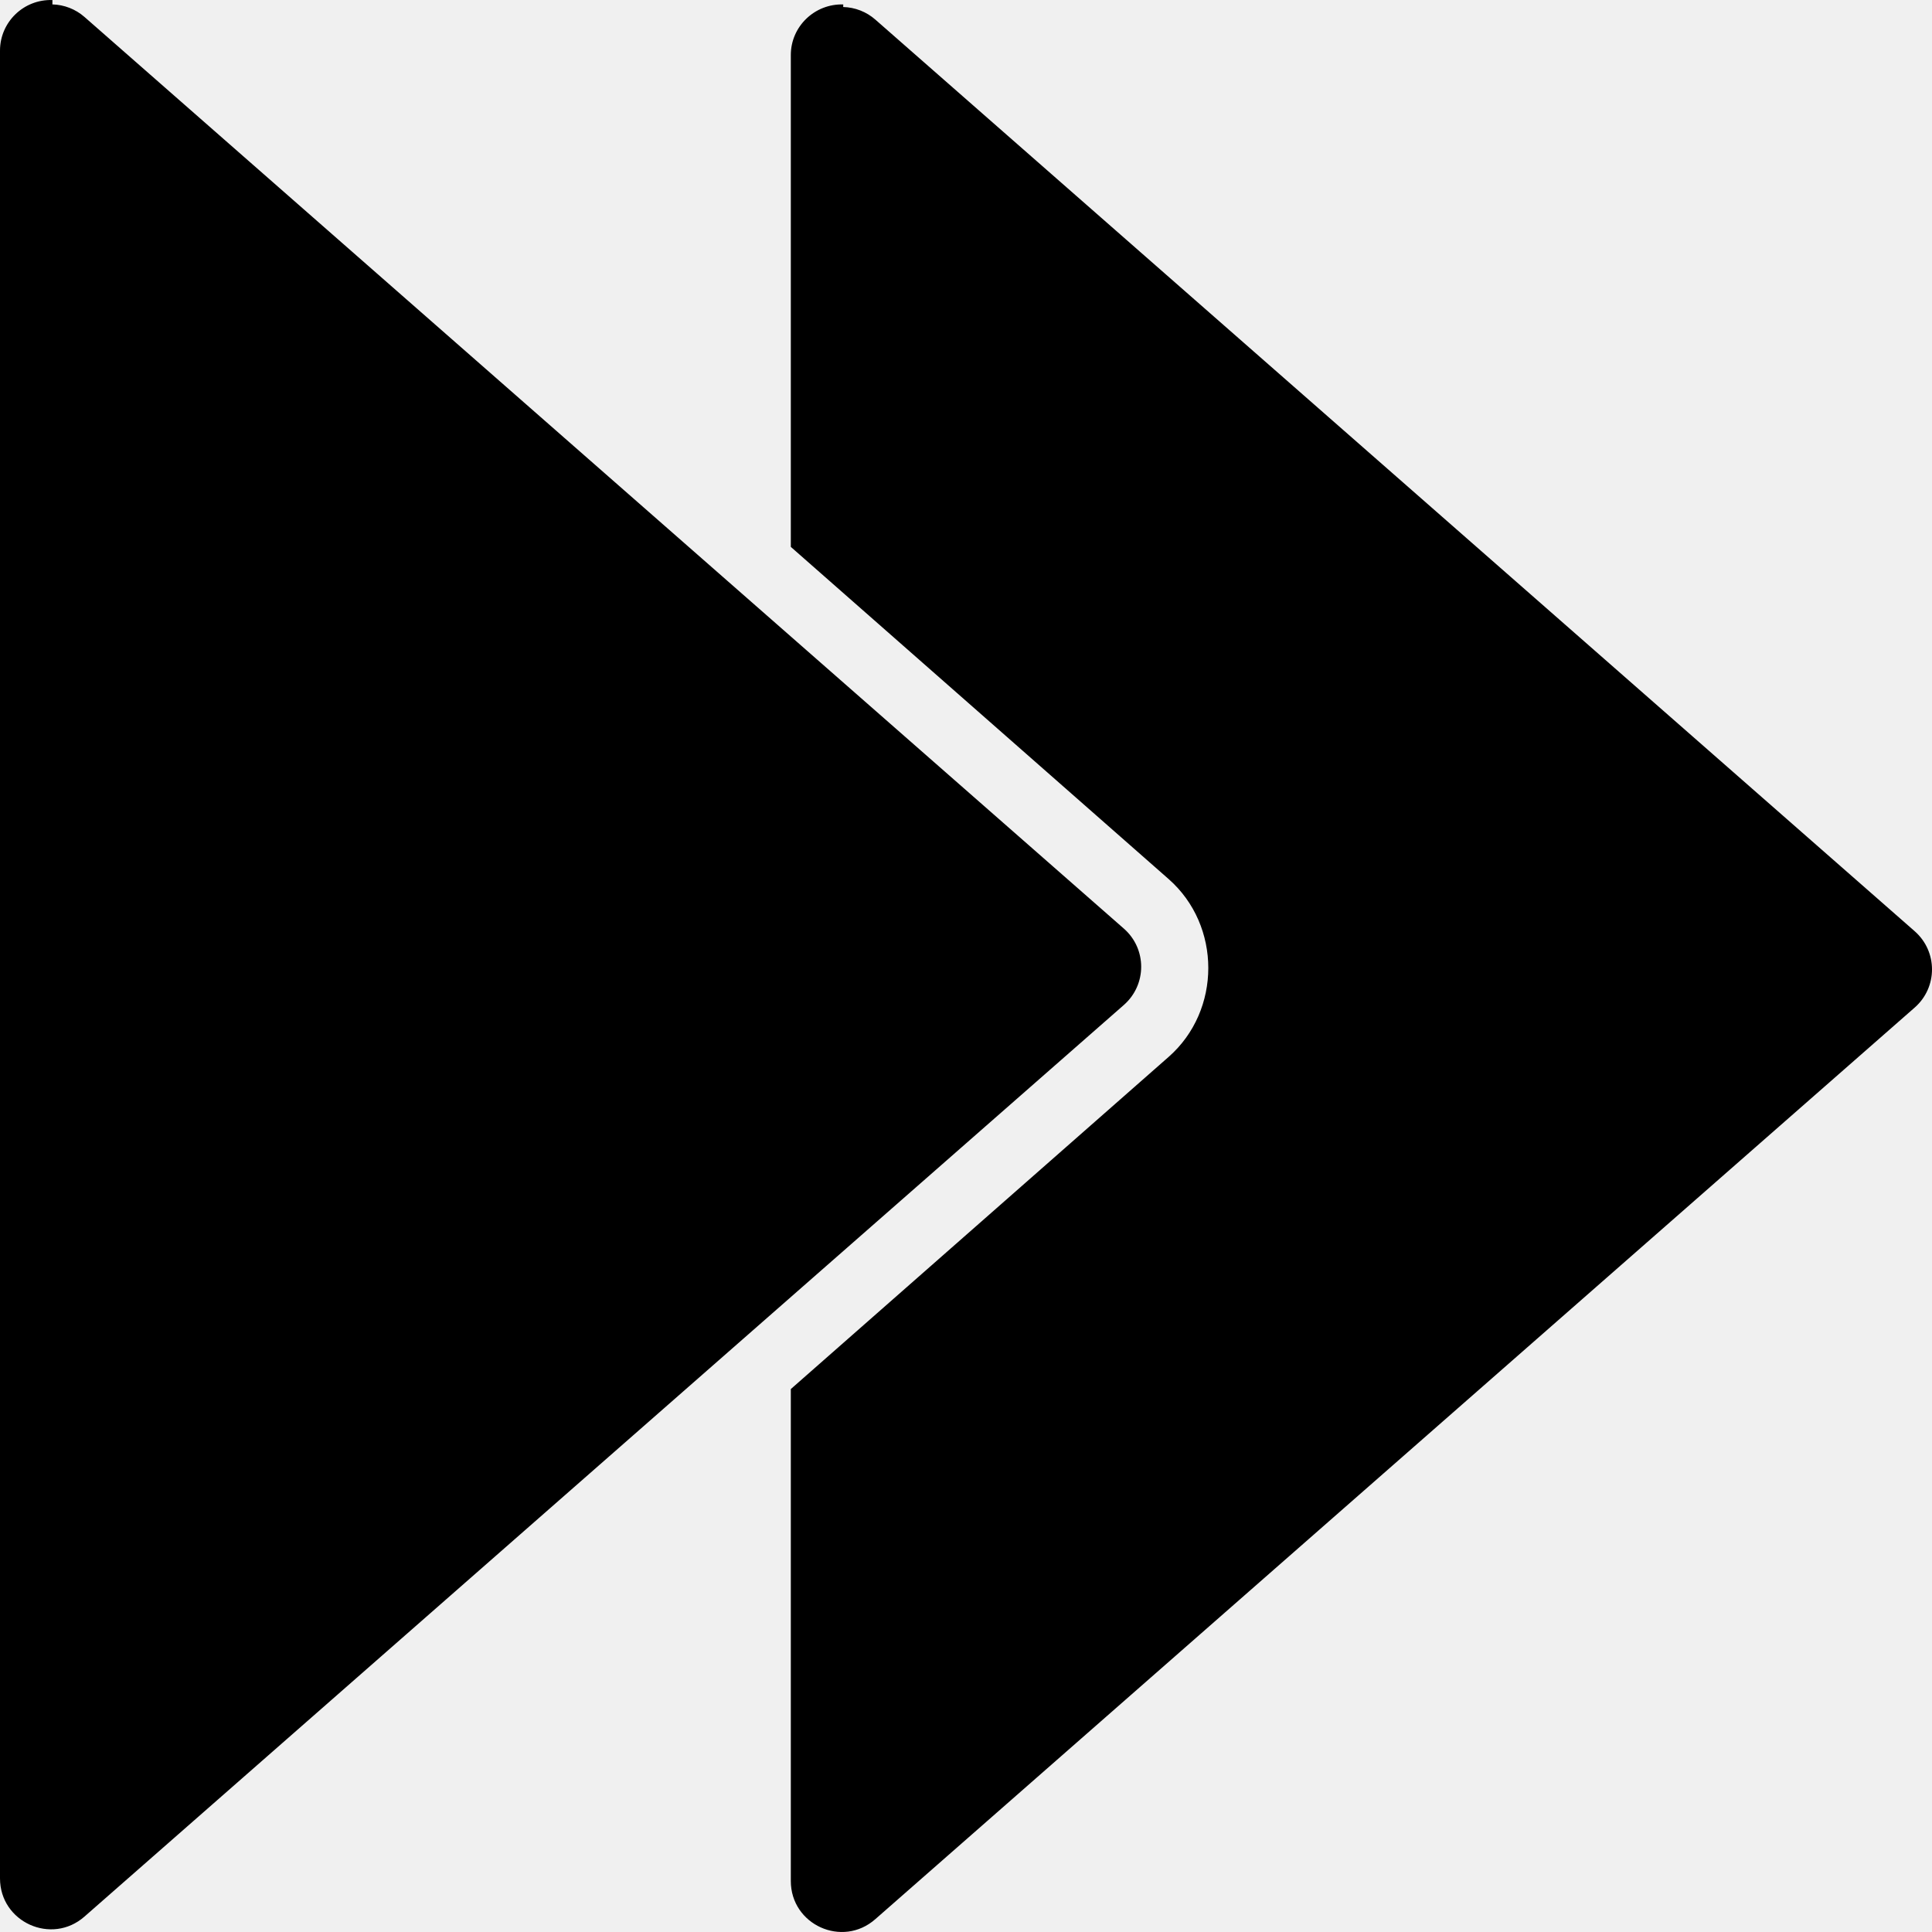
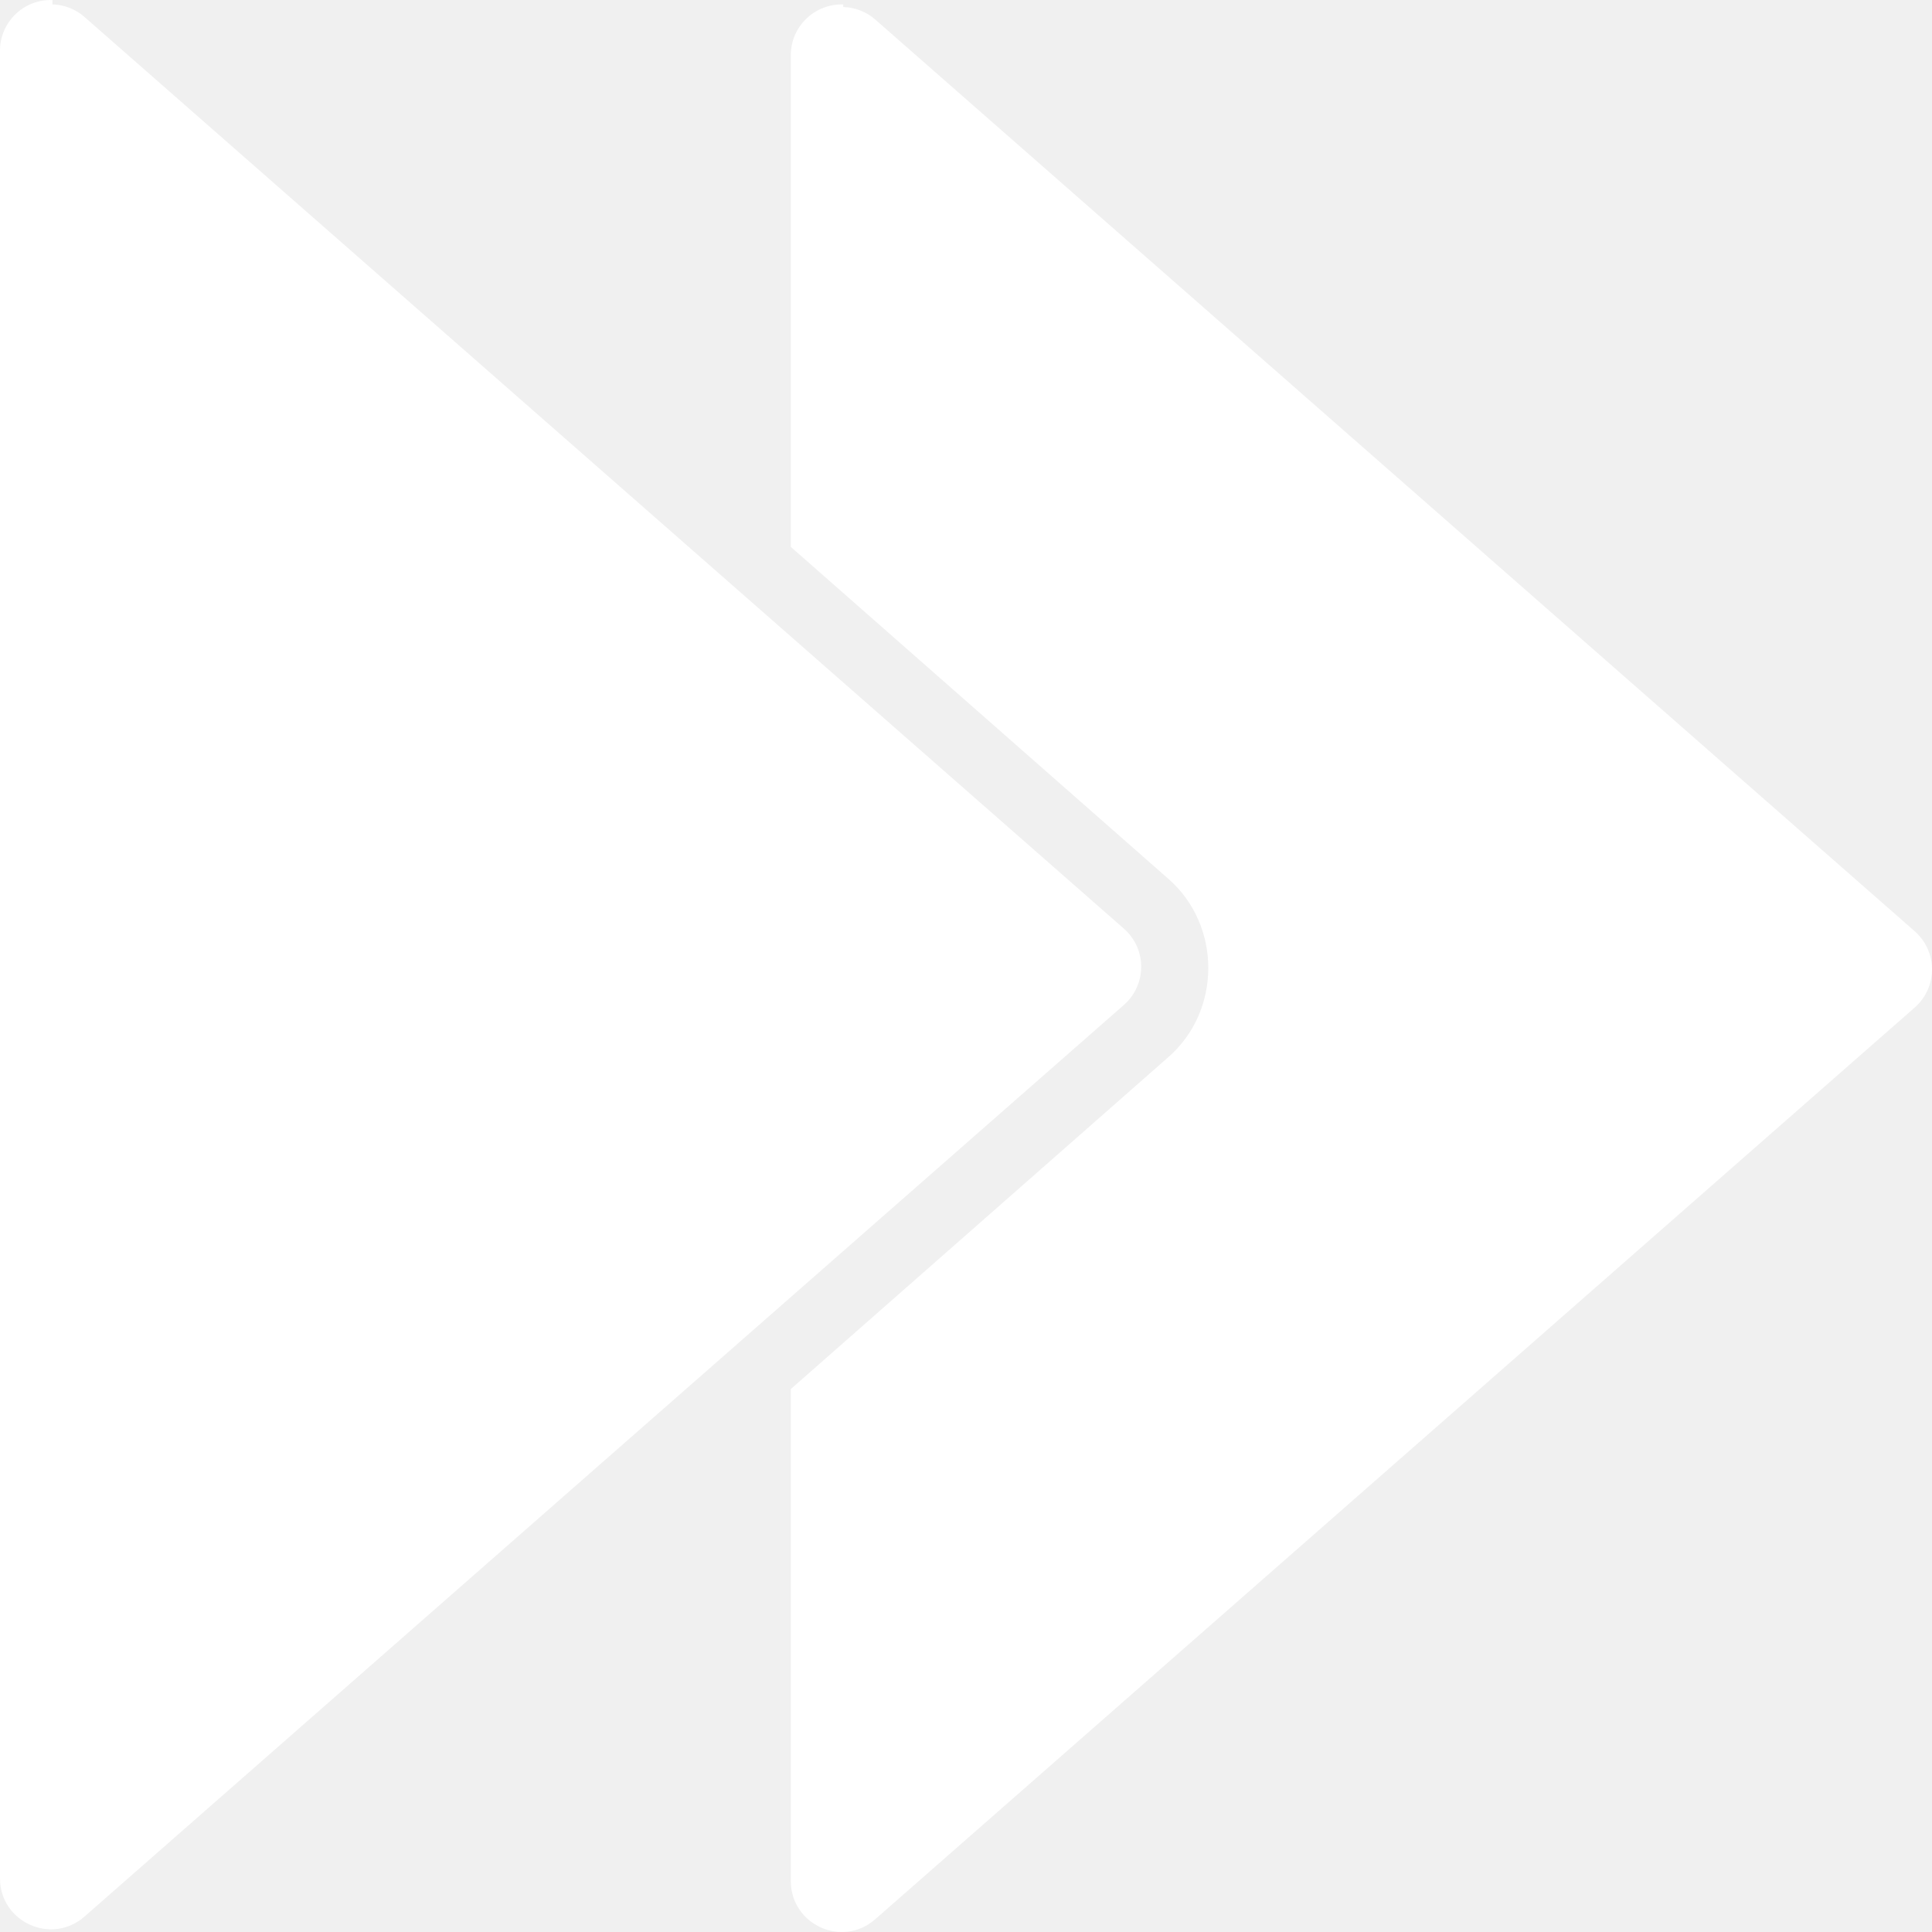
- <svg xmlns="http://www.w3.org/2000/svg" width="43" height="43" viewBox="0 0 43 43" fill="none">
-   <path d="M1.166 0.098C1.429 0.105 1.683 0.204 1.881 0.378L25.015 20.669C25.527 21.119 25.527 21.914 25.015 22.366L1.881 42.656C1.15 43.3 0 42.781 0 41.806V1.126C0.001 0.489 0.528 -0.02 1.167 0.001L1.166 0.098ZM18.768 0.099C18.131 0.08 17.601 0.59 17.601 1.224V12.172L26.01 19.565C27.187 20.6 27.187 22.488 26.01 23.523L17.601 30.916V41.864C17.6 42.838 18.748 43.361 19.482 42.714L42.616 22.424C43.128 21.974 43.128 21.178 42.616 20.727L19.482 0.436C19.284 0.262 19.03 0.163 18.767 0.156L18.768 0.099Z" fill="black" />
+ <svg xmlns="http://www.w3.org/2000/svg" width="35" height="35" viewBox="0 0 43 43" fill="none">
+   <path d="M1.166 0.098C1.429 0.105 1.683 0.204 1.881 0.378L25.015 20.669C25.527 21.119 25.527 21.914 25.015 22.366L1.881 42.656C1.15 43.3 0 42.781 0 41.806V1.126C0.001 0.489 0.528 -0.02 1.167 0.001L1.166 0.098ZM18.768 0.099C18.131 0.08 17.601 0.59 17.601 1.224V12.172L26.01 19.565C27.187 20.6 27.187 22.488 26.01 23.523L17.601 30.916V41.864C17.6 42.838 18.748 43.361 19.482 42.714L42.616 22.424C43.128 21.974 43.128 21.178 42.616 20.727L19.482 0.436C19.284 0.262 19.03 0.163 18.767 0.156L18.768 0.099Z" fill="white" />
</svg>
